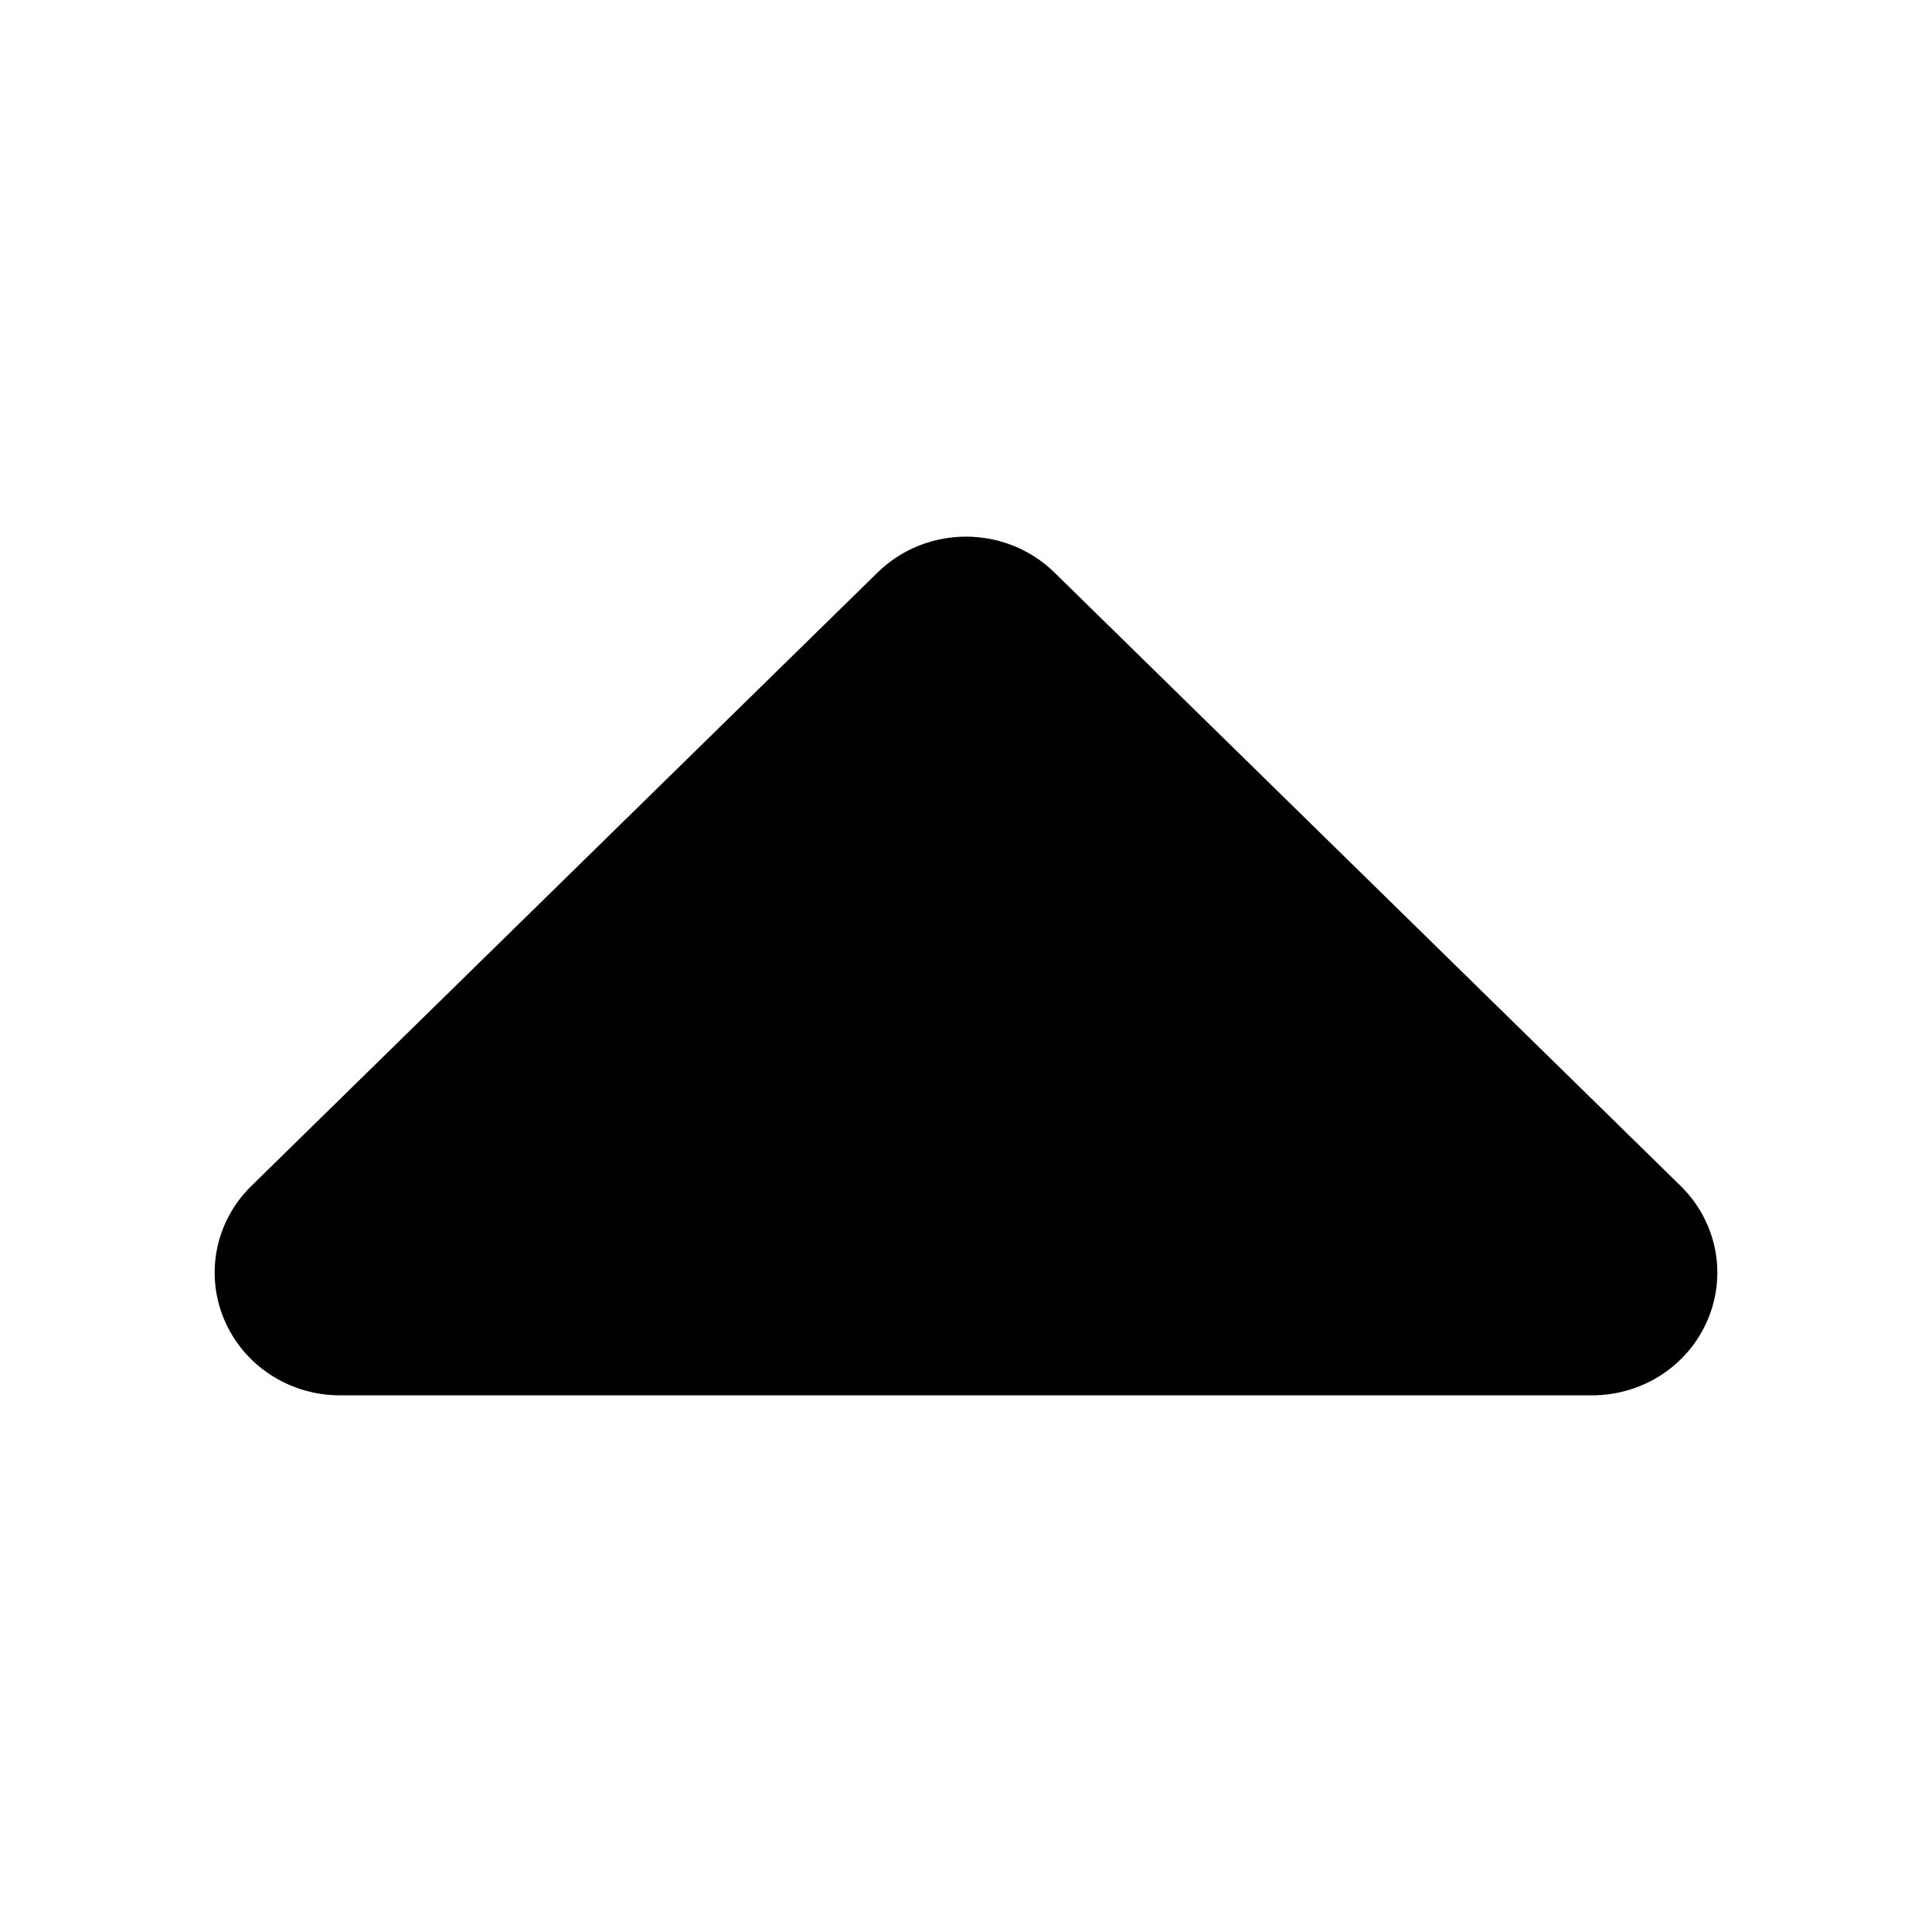
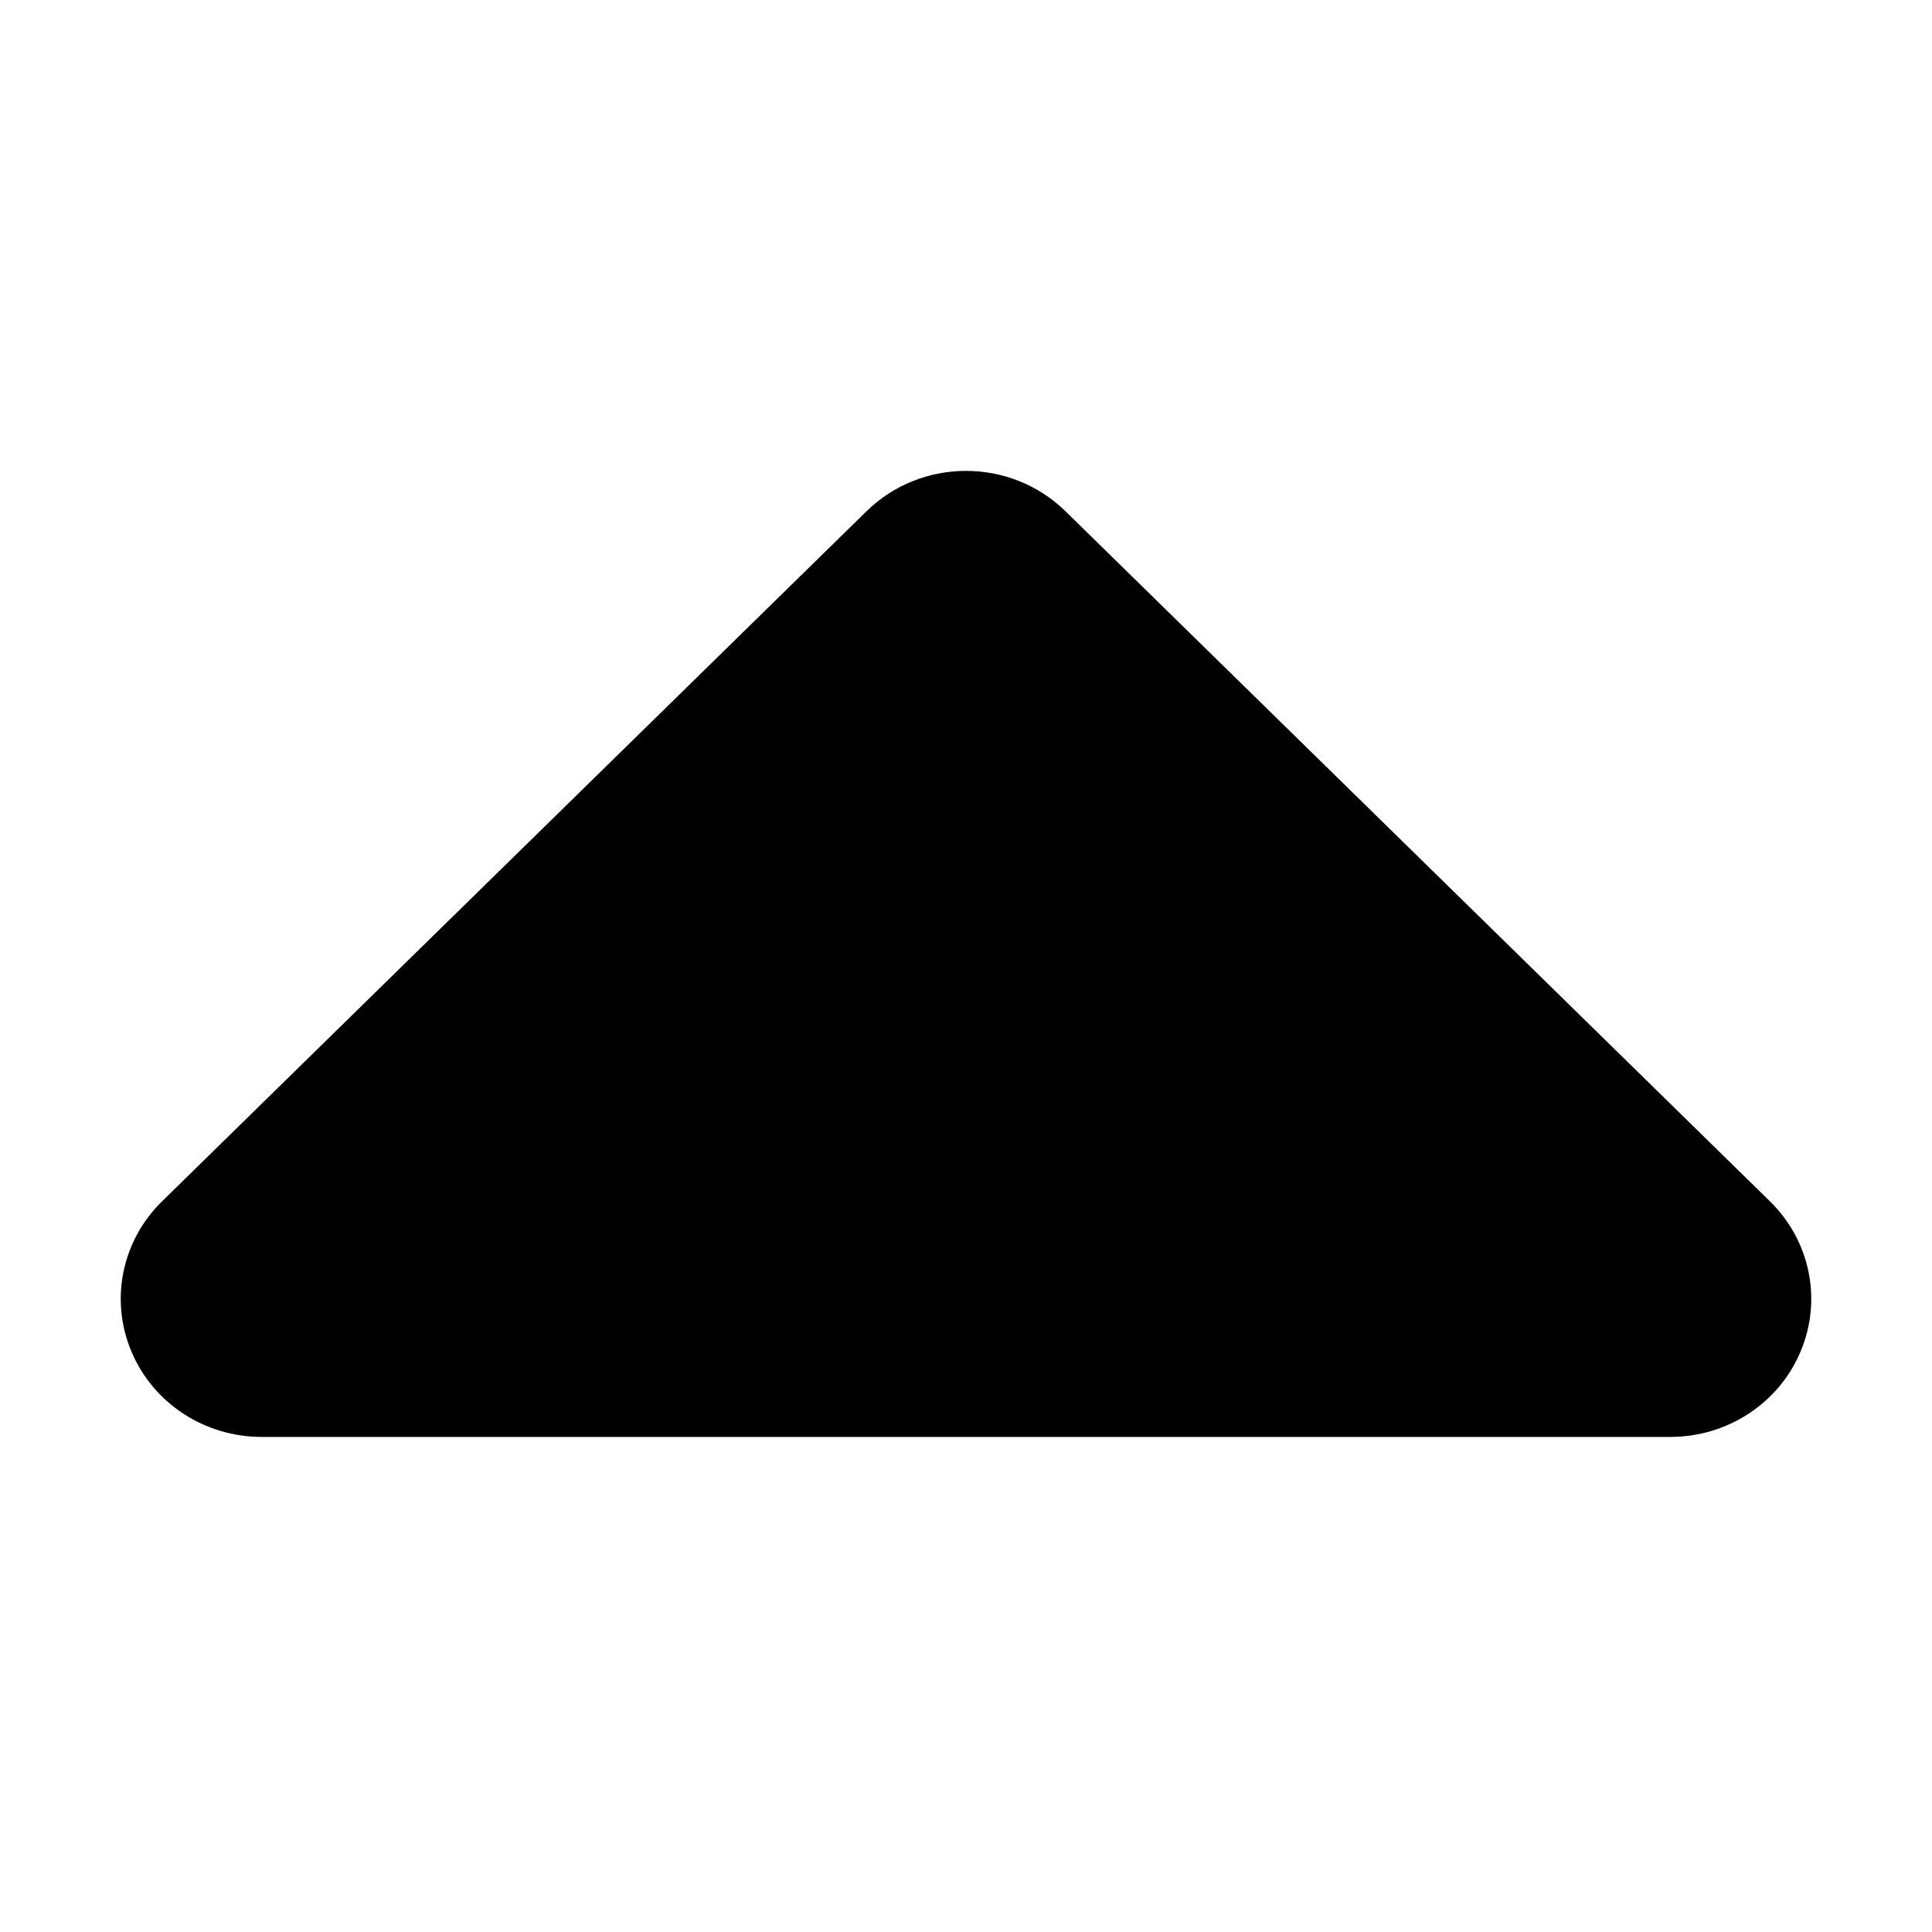
- <svg xmlns="http://www.w3.org/2000/svg" viewBox="3 -1 18 18">
+ <svg xmlns="http://www.w3.org/2000/svg" viewBox="4 0.1 16 16">
  <defs>
    <clipPath id="wc-crop-zup">
      <rect x="3" y="0" width="18" height="12" />
    </clipPath>
  </defs>
  <g clip-path="url(#wc-crop-zup)">
    <path d="M5.089 11.294C5.269 11.722 5.695 12 6.167 12H9V19C9 19.552 9.448 20 10 20H14C14.552 20 15 19.552 15 19V12H17.833C18.305 12 18.731 11.722 18.911 11.294C19.092 10.867 18.992 10.376 18.658 10.049L12.825 4.335C12.369 3.888 11.631 3.888 11.175 4.335L5.342 10.049C5.008 10.376 4.908 10.867 5.089 11.294Z" />
  </g>
</svg>
